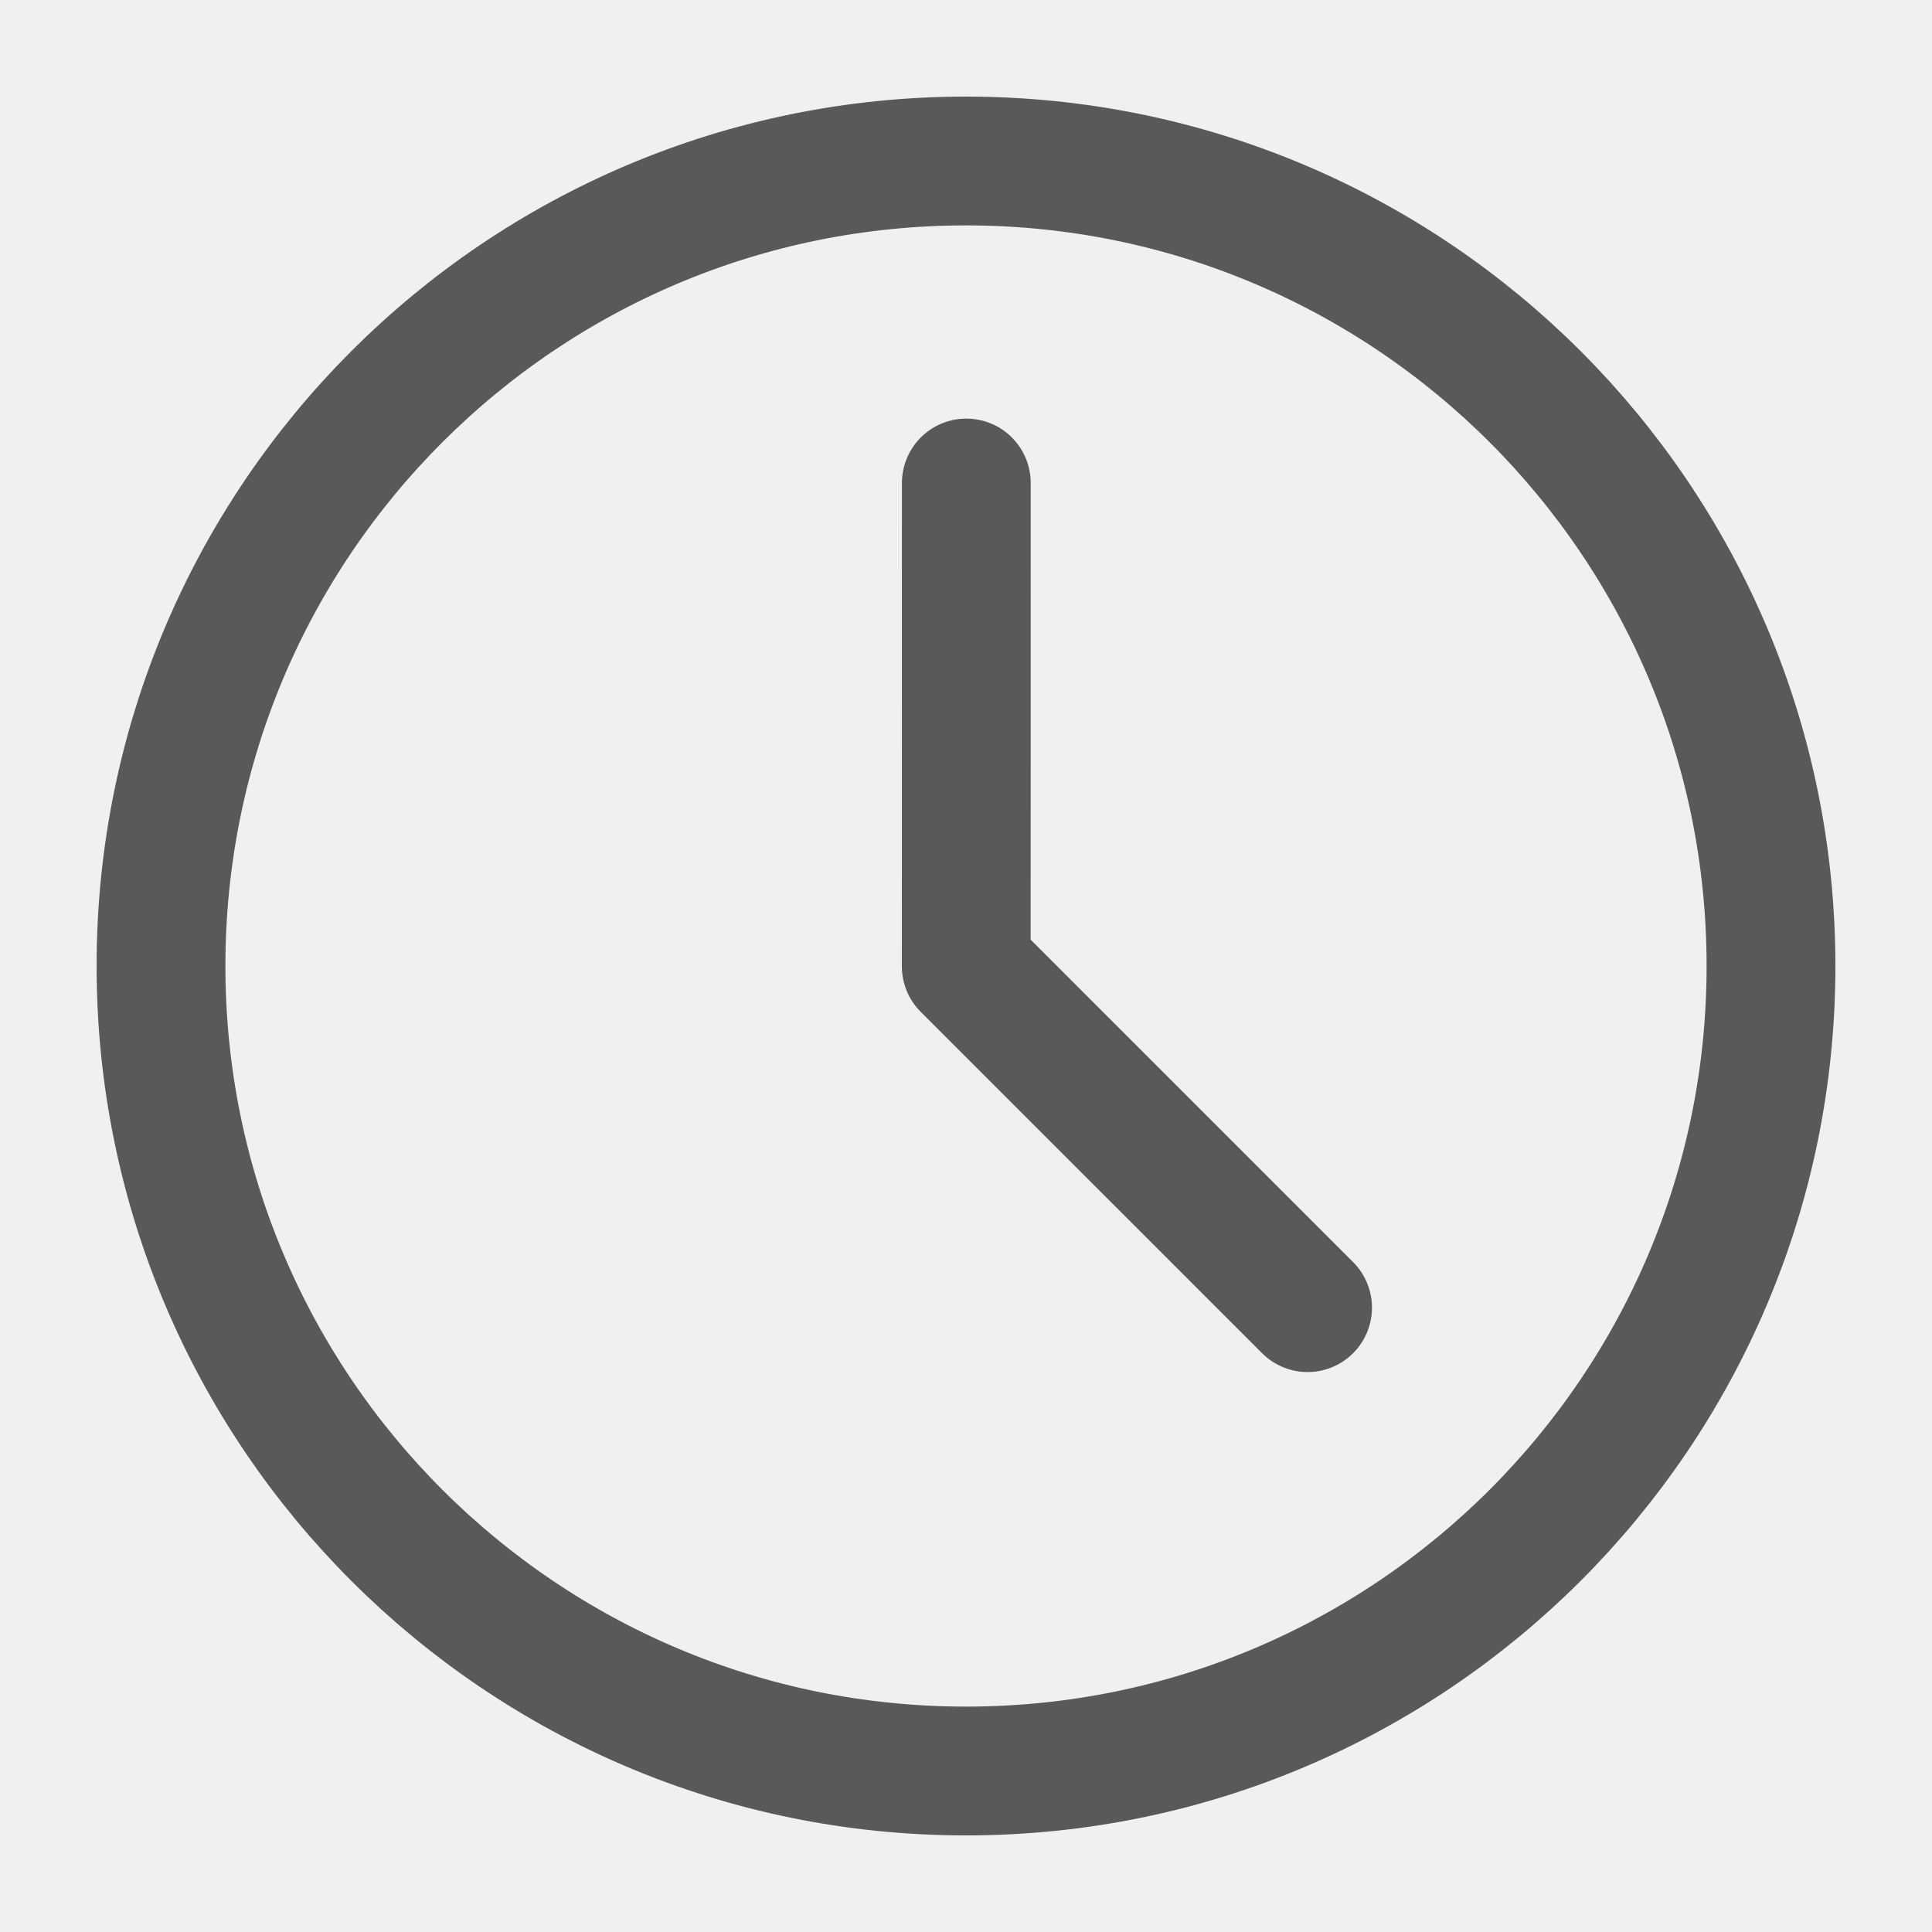
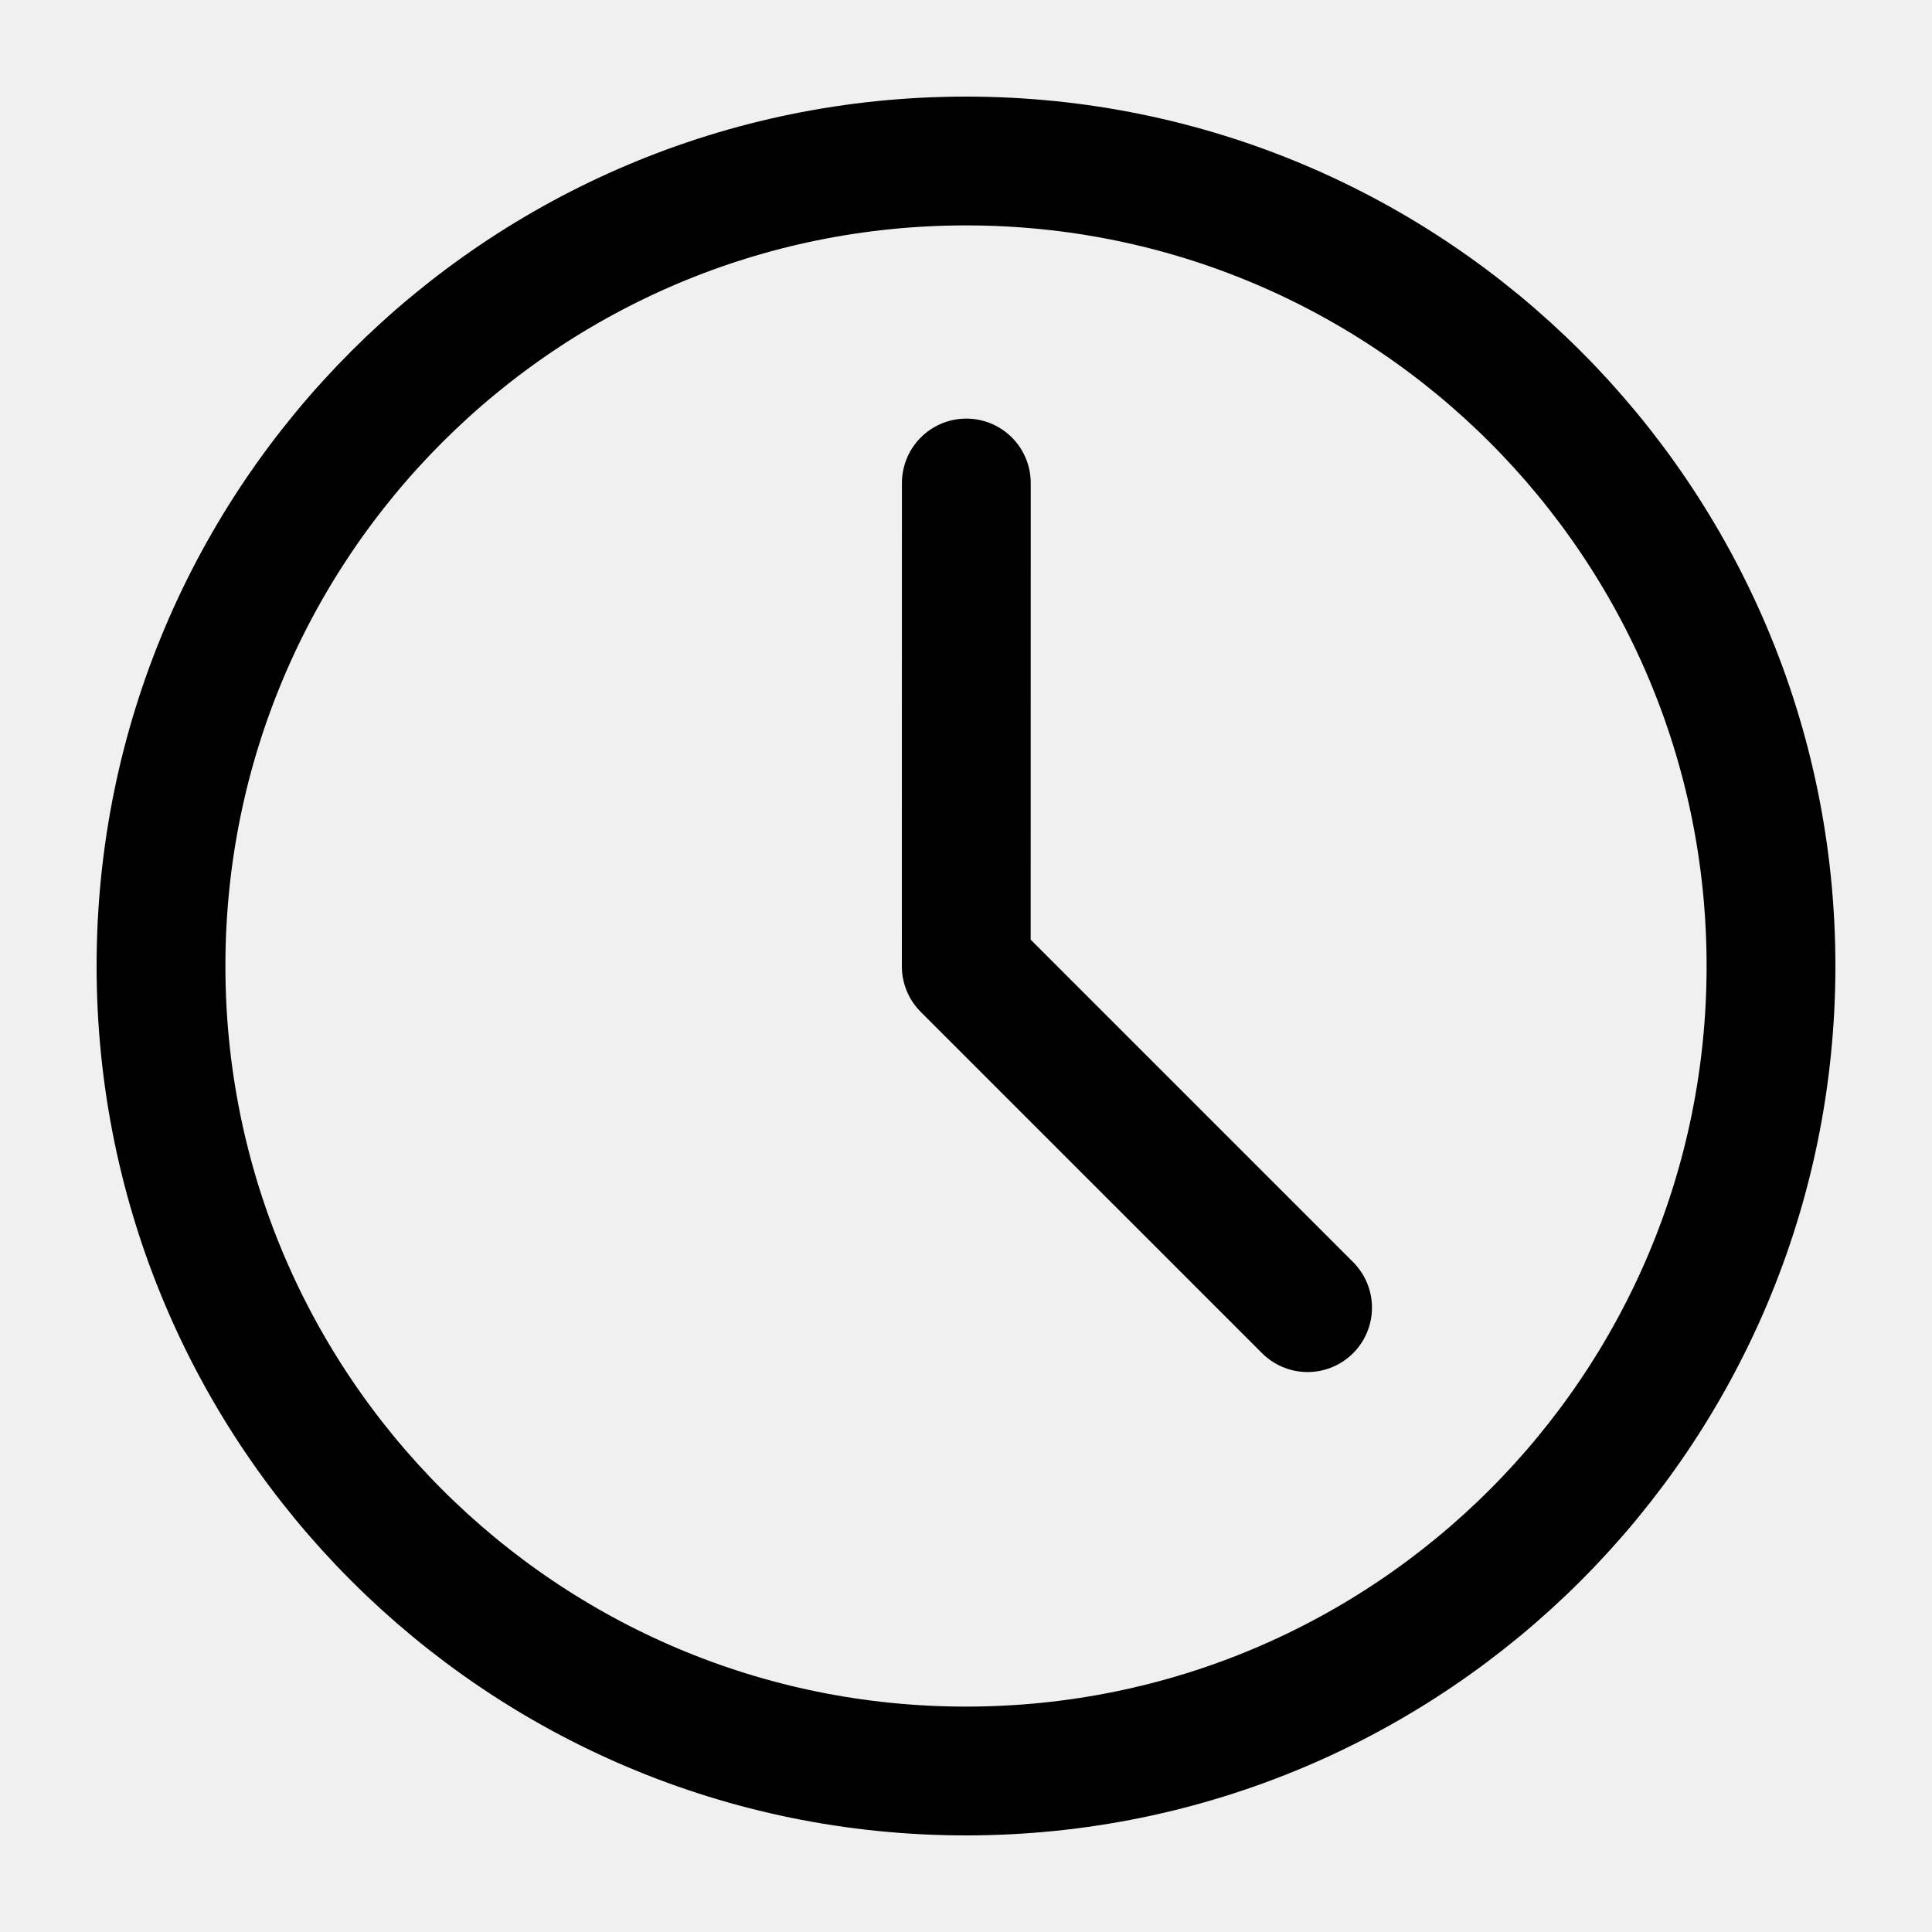
<svg xmlns="http://www.w3.org/2000/svg" width="30" height="30" viewBox="0 0 30 30" fill="none">
  <g clip-path="url(#clip0_120_426)">
-     <path d="M30 0H0V30H30V0Z" fill="white" fill-opacity="0.01" />
-     <path d="M15 27.5C21.904 27.5 27.5 21.904 27.5 15C27.5 8.096 21.904 2.5 15 2.5C8.096 2.5 2.5 8.096 2.5 15C2.5 21.904 8.096 27.5 15 27.5Z" stroke="#595959" stroke-width="2" stroke-linejoin="round" />
-     <path d="M15.005 7.5L15.004 15.005L20.304 20.305" stroke="#595959" stroke-width="2" stroke-linecap="round" stroke-linejoin="round" />
+     <path d="M15 27.5C21.904 27.5 27.5 21.904 27.5 15C27.5 8.096 21.904 2.5 15 2.5C8.096 2.5 2.5 8.096 2.5 15C2.5 21.904 8.096 27.5 15 27.5Z" stroke="currentColor" stroke-width="2" stroke-linejoin="round" />
+     <path d="M15.005 7.5L15.004 15.005L20.304 20.305" stroke="currentColor" stroke-width="2" stroke-linecap="round" stroke-linejoin="round" />
  </g>
  <defs>
    <clipPath id="clip0_120_426">
      <rect width="30" height="30" fill="white" />
    </clipPath>
  </defs>
</svg>
